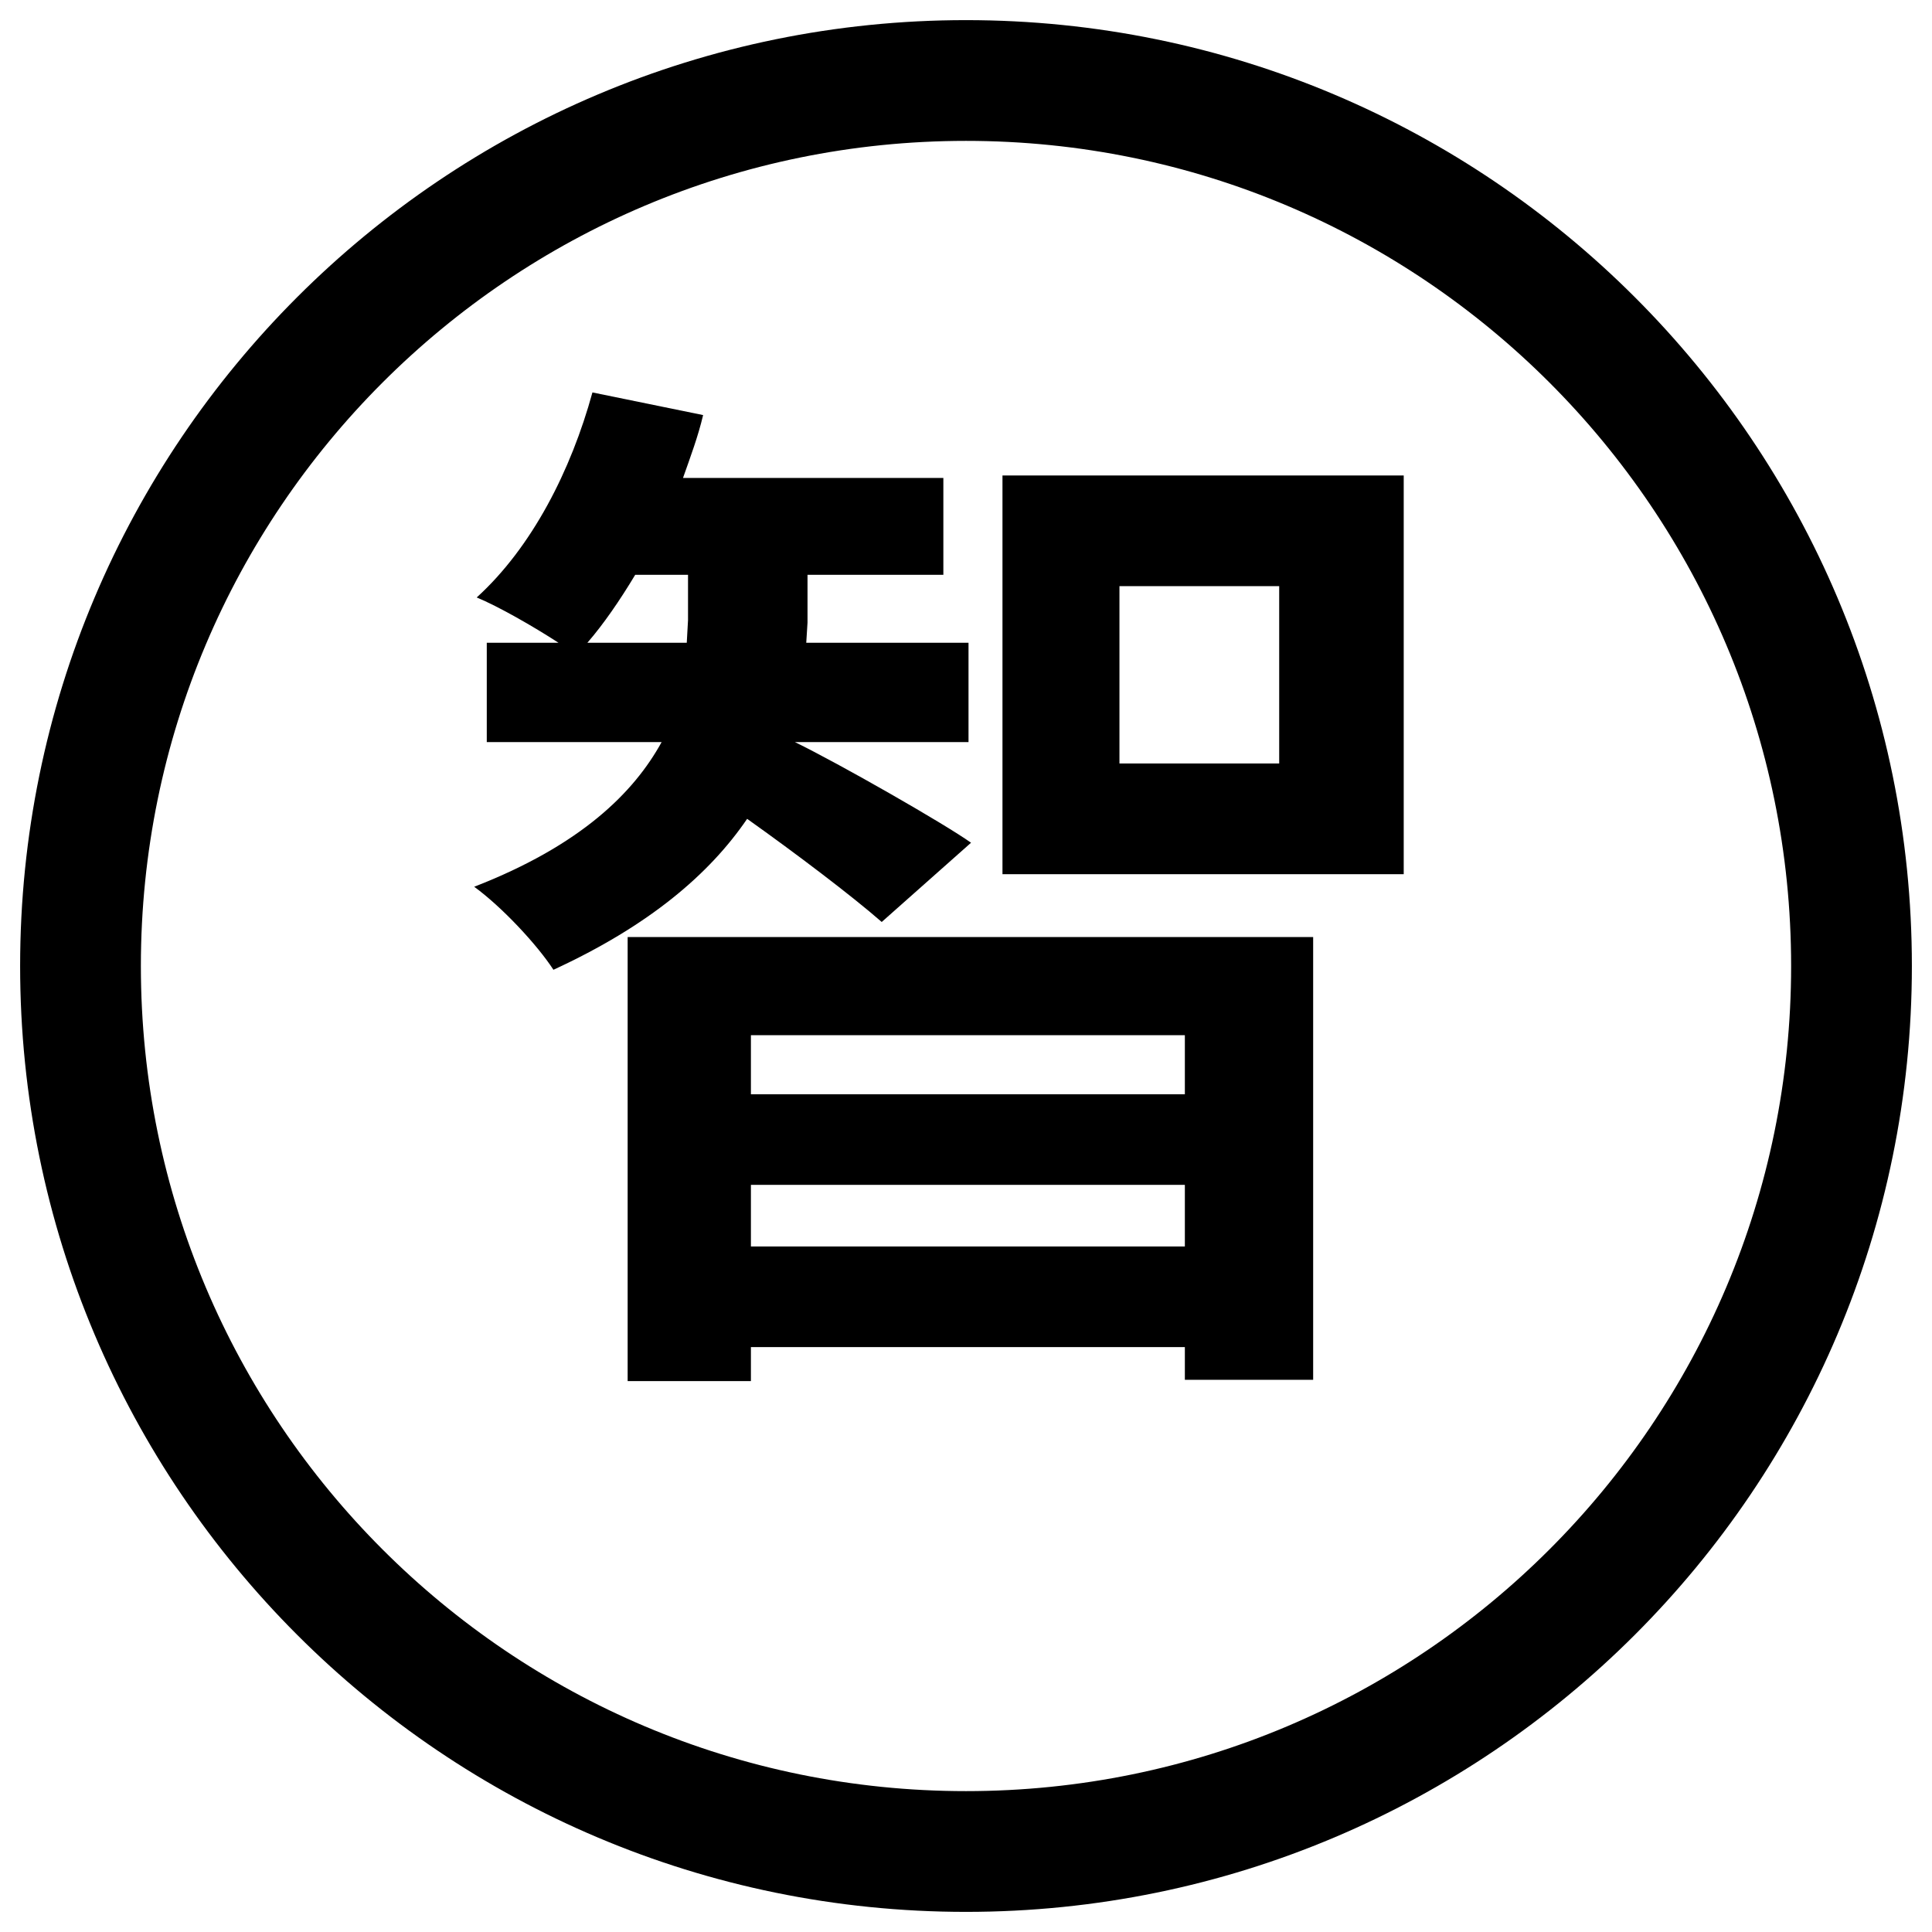
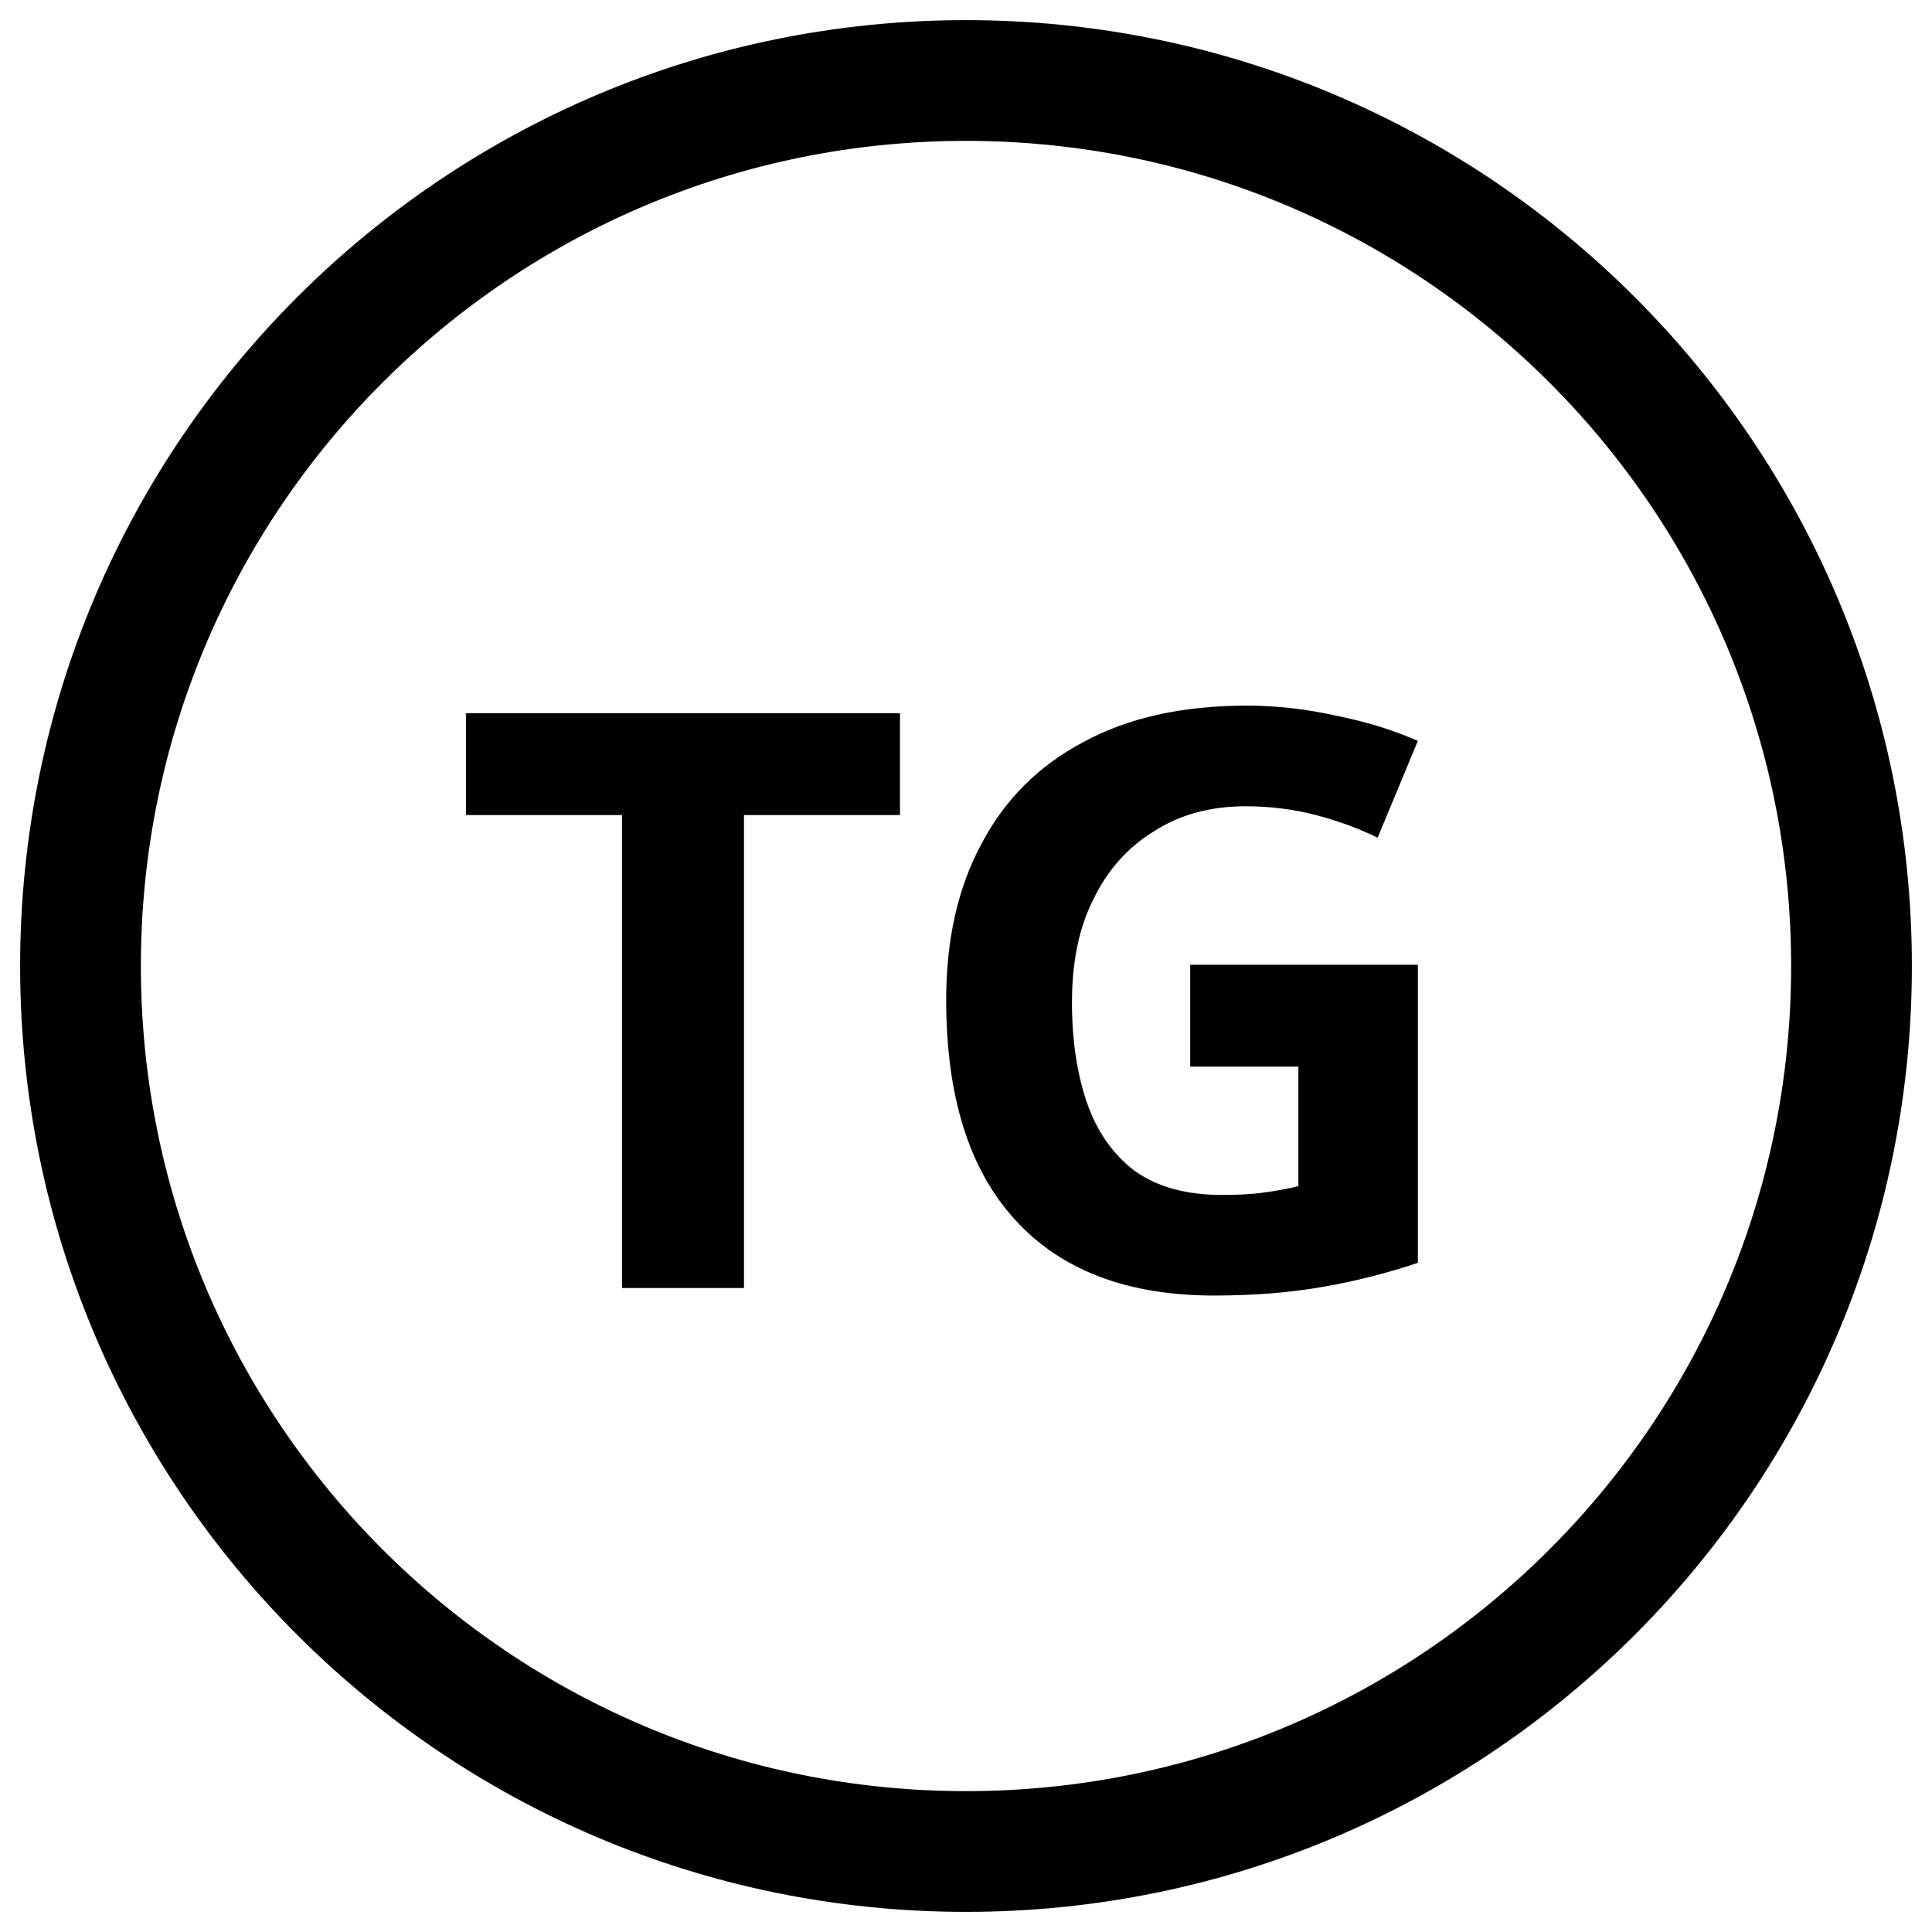
<svg xmlns="http://www.w3.org/2000/svg" viewBox="0 0 24 24" role="img">
  <circle cx="12" cy="12" r="11" fill="none" stroke="#000" stroke-width="1.5" />
-   <text x="12" y="16" text-anchor="middle" font-family="system-ui,sans-serif" font-weight="600" font-size="13" fill="#000">智</text>
+   <text x="12" y="16" text-anchor="middle" font-family="system-ui,sans-serif" font-weight="600" font-size="10" fill="#000">TG</text>
</svg>
